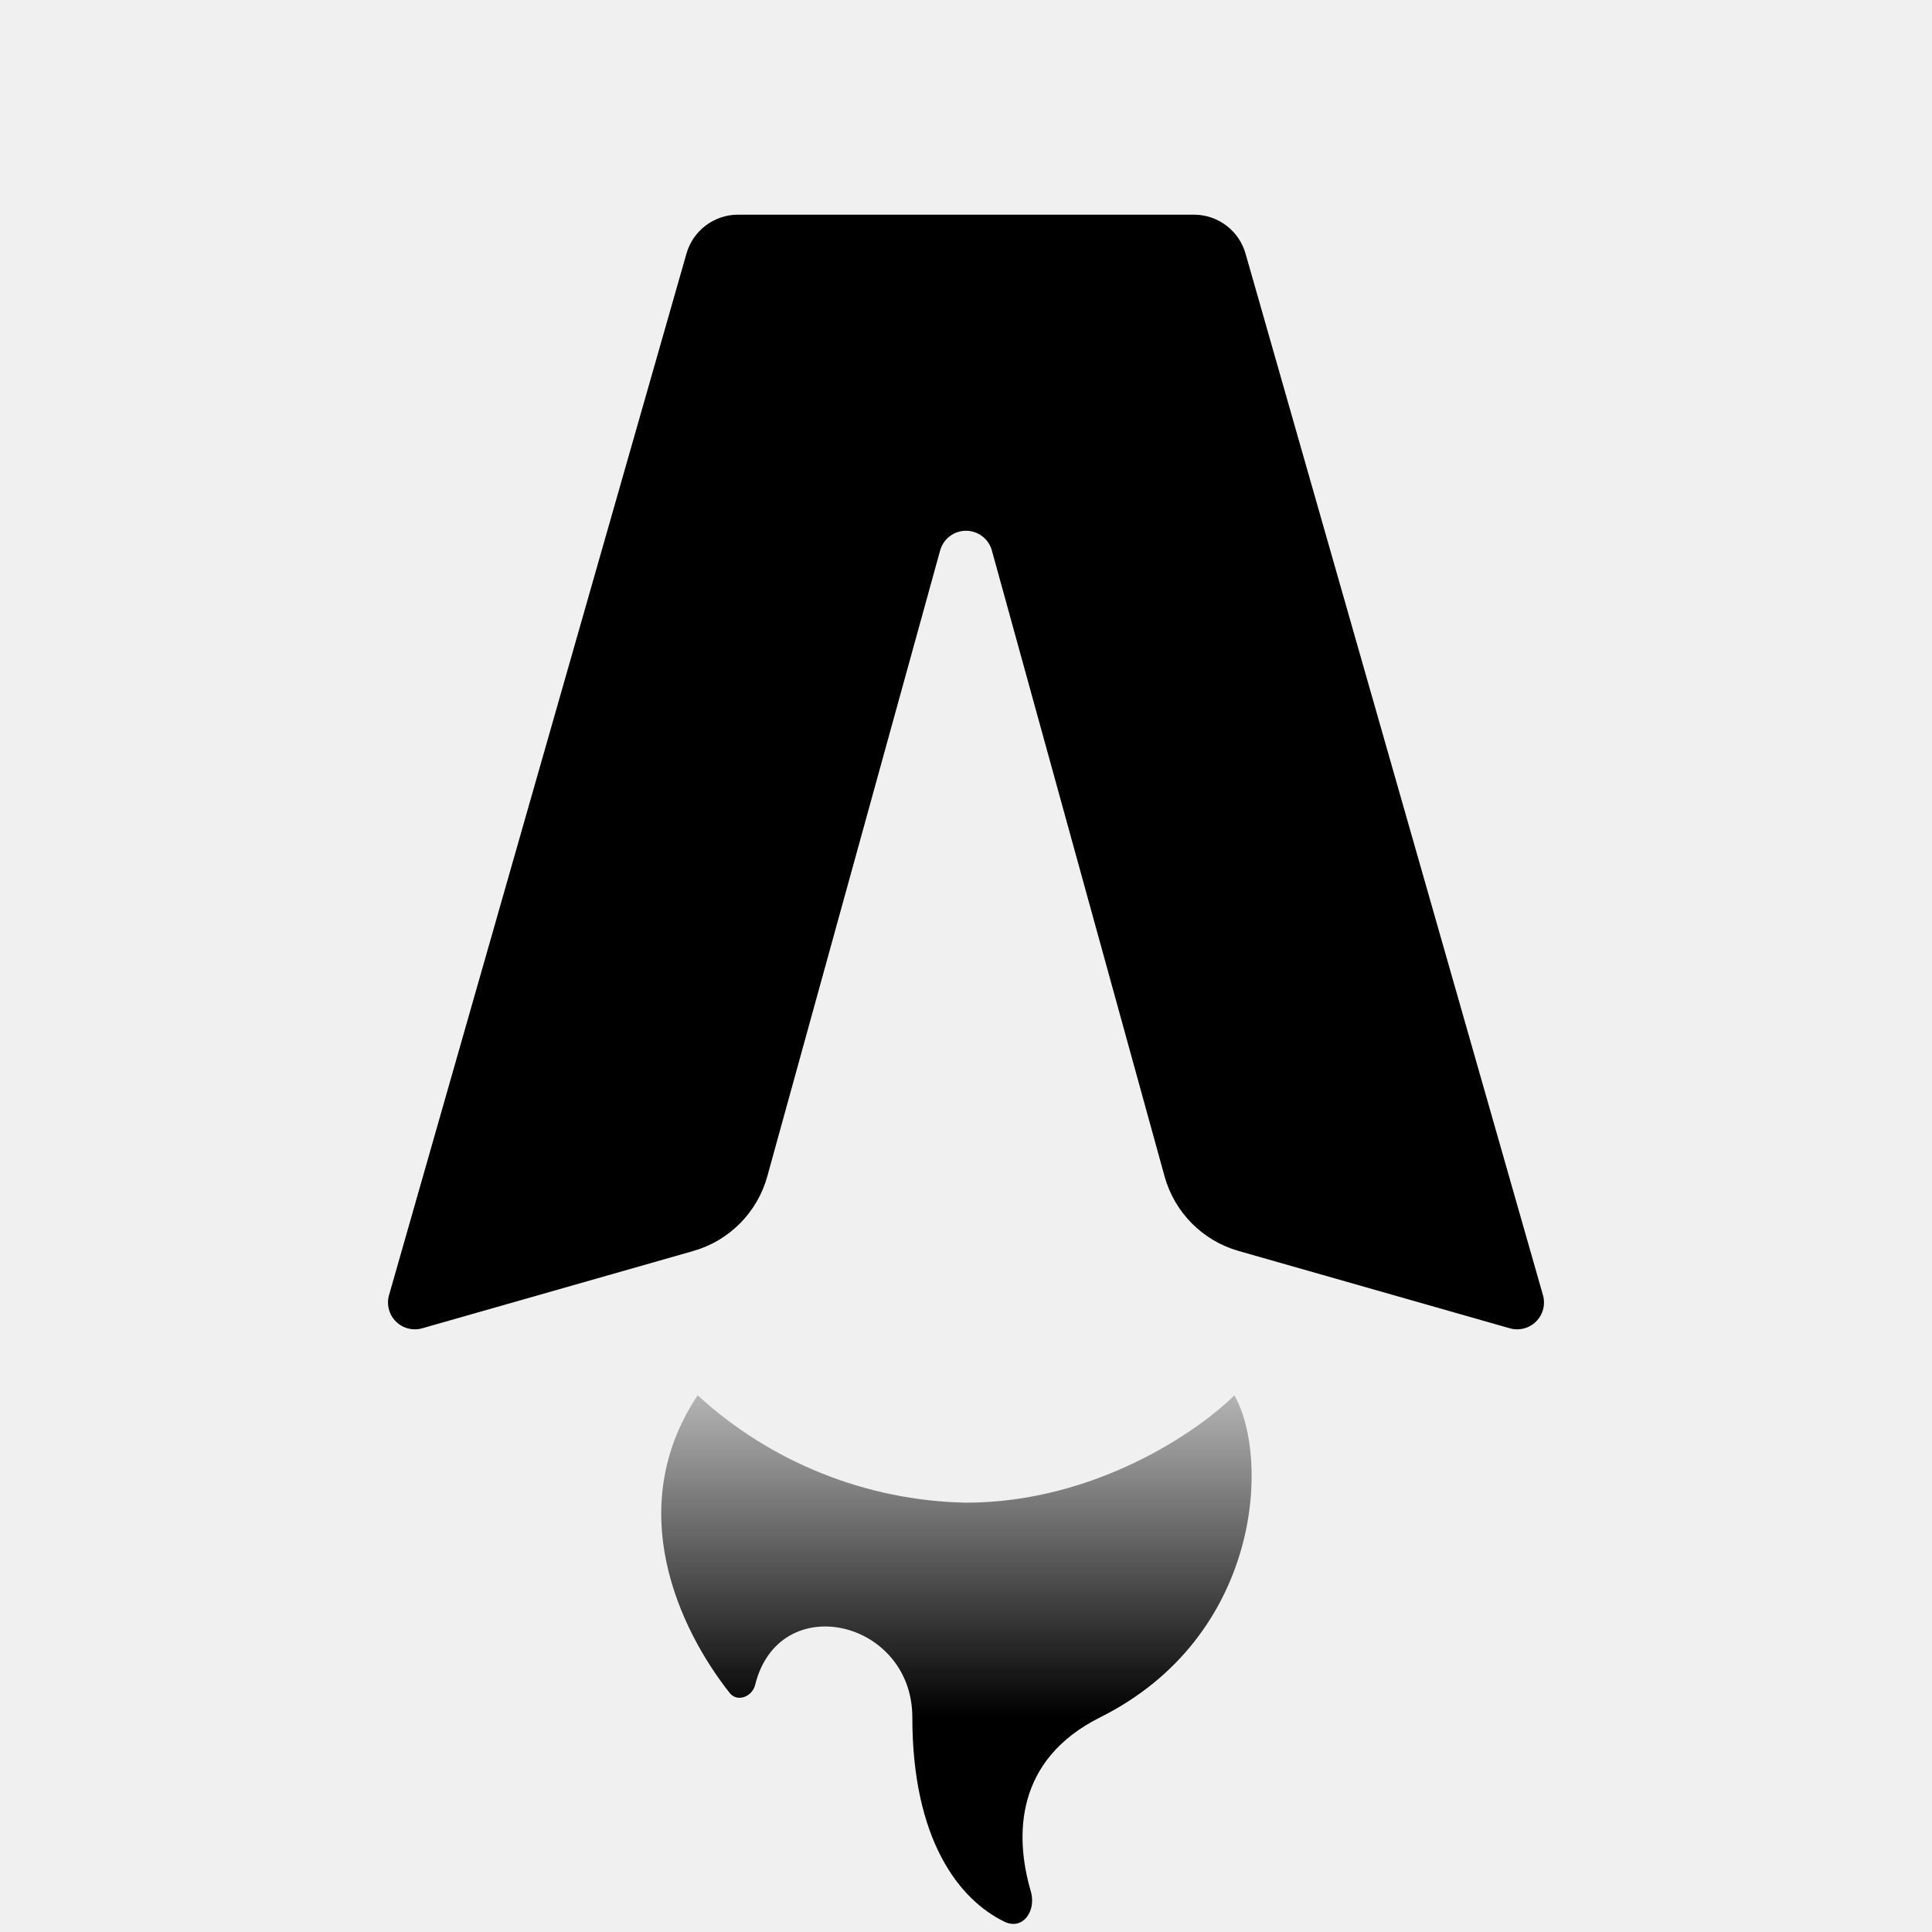
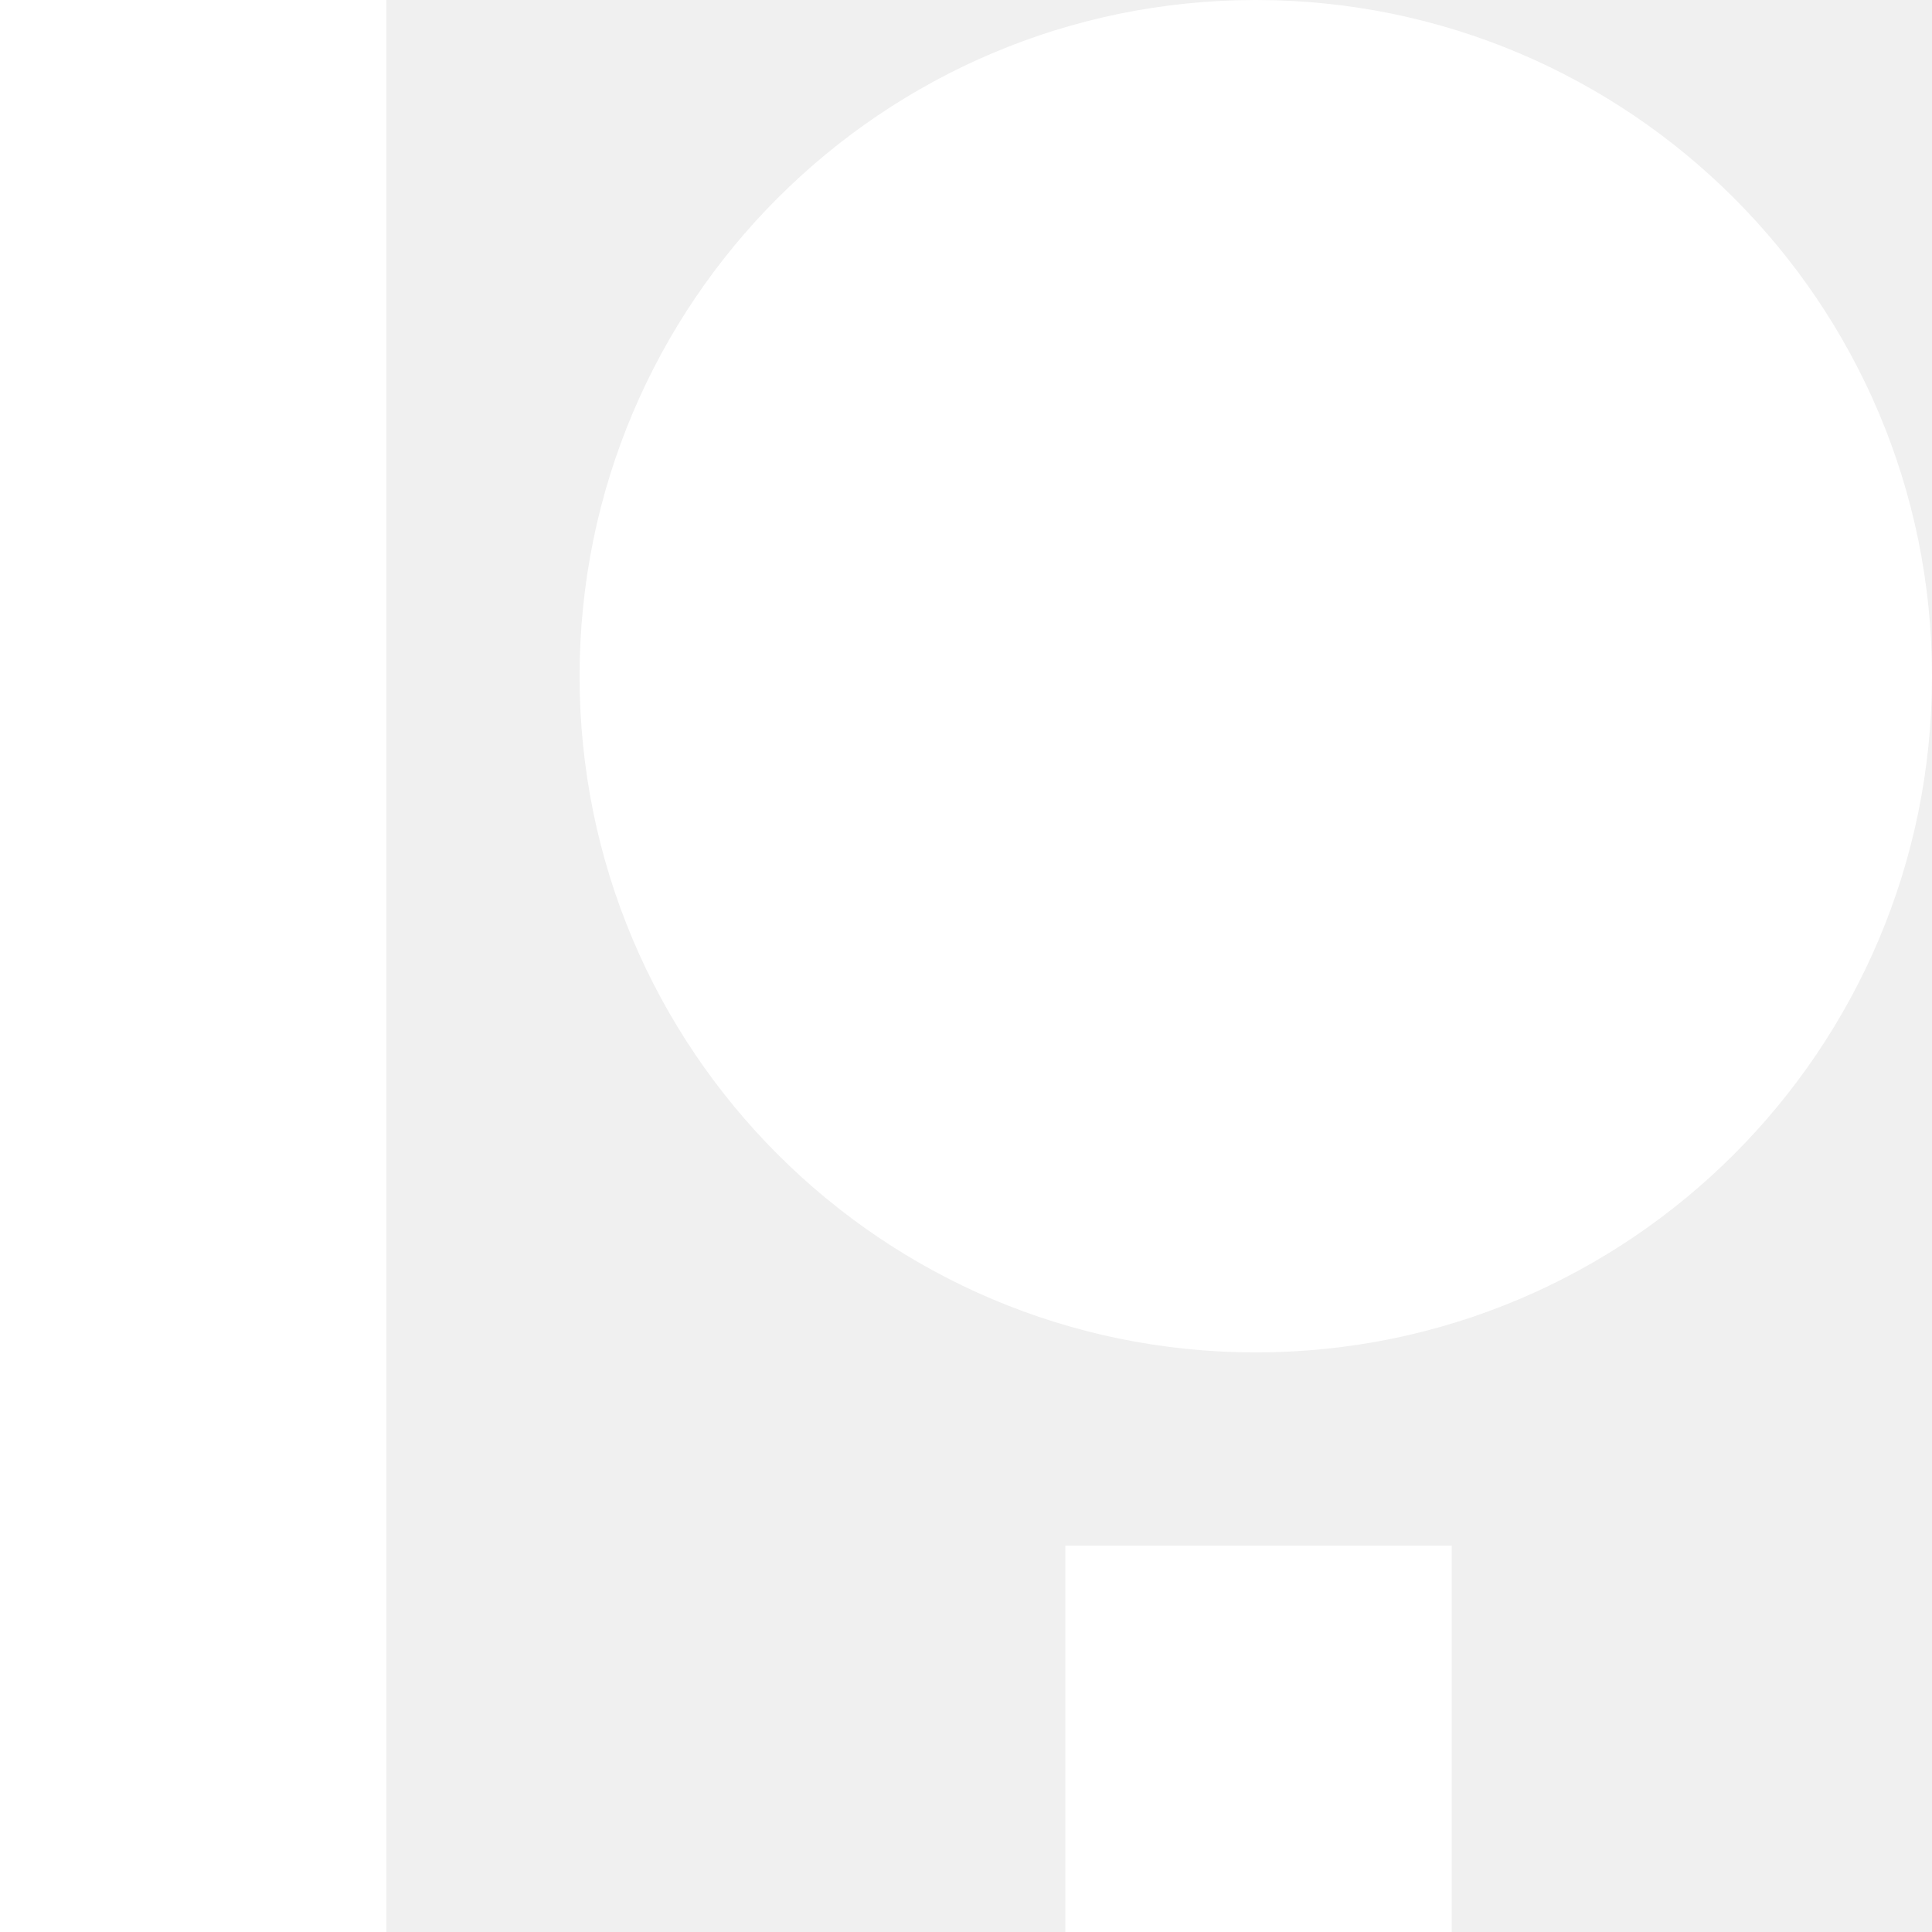
- <svg xmlns="http://www.w3.org/2000/svg" fill="none" viewBox="0 0 36 36">
-   <path fill="#000" d="M22.25 4h-8.5a1 1 0 0 0-.96.73l-5.54 19.4a.5.5 0 0 0 .62.62l5.05-1.44a2 2 0 0 0 1.38-1.4l3.22-11.66a.5.5 0 0 1 .96 0l3.22 11.67a2 2 0 0 0 1.38 1.39l5.05 1.44a.5.5 0 0 0 .62-.62l-5.54-19.4a1 1 0 0 0-.96-.73Z" />
-   <path fill="url(#gradient)" d="M18 28a7.63 7.63 0 0 1-5-2c-1.4 2.1-.35 4.35.6 5.55.14.17.41.07.47-.15.44-1.8 2.93-1.22 2.93.6 0 2.28.87 3.4 1.72 3.81.34.16.59-.2.49-.56-.31-1.05-.29-2.46 1.29-3.25 3-1.5 3.17-4.83 2.5-6-.67.67-2.6 2-5 2Z" />
+ <svg xmlns="http://www.w3.org/2000/svg" width="36" height="36" viewBox="0 0 36 36" fill="none">
+   <g clip-path="url(#clip0_5_34)">
+     <rect width="7.2" height="36" fill="white" />
+     <rect x="19.851" y="28.8" width="7.2" height="7.2" fill="white" />
+     <circle cx="23.4" cy="12.6" r="12.6" fill="white" />
+   </g>
  <defs>
-     <linearGradient id="gradient" x1="16" x2="16" y1="32" y2="24" gradientUnits="userSpaceOnUse">
-       <stop stop-color="#000" />
-       <stop offset="1" stop-color="#000" stop-opacity="0" />
-     </linearGradient>
+     <clipPath id="clip0_5_34">
+       <rect width="36" height="36" fill="white" />
+     </clipPath>
  </defs>
-   <style>
-     @media (prefers-color-scheme:dark){:root{filter:invert(100%)}}
-   </style>
</svg>
